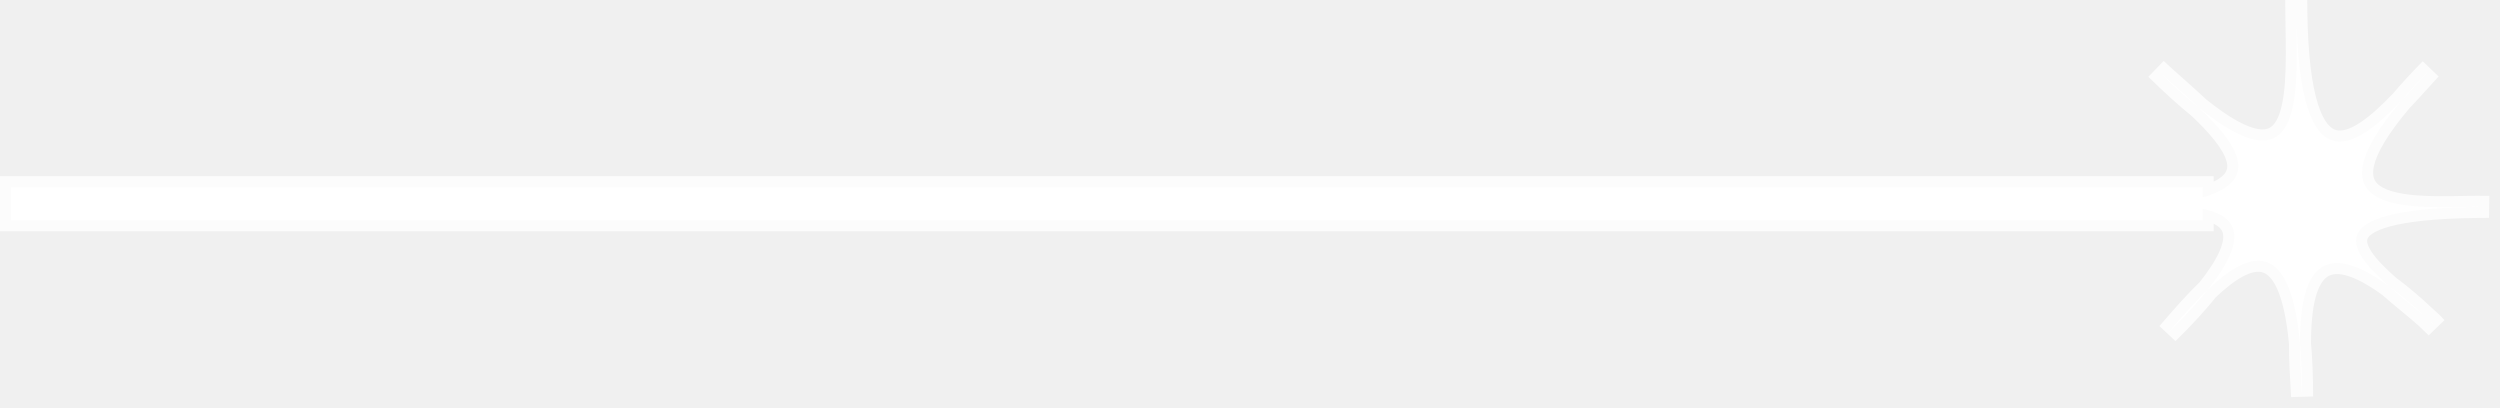
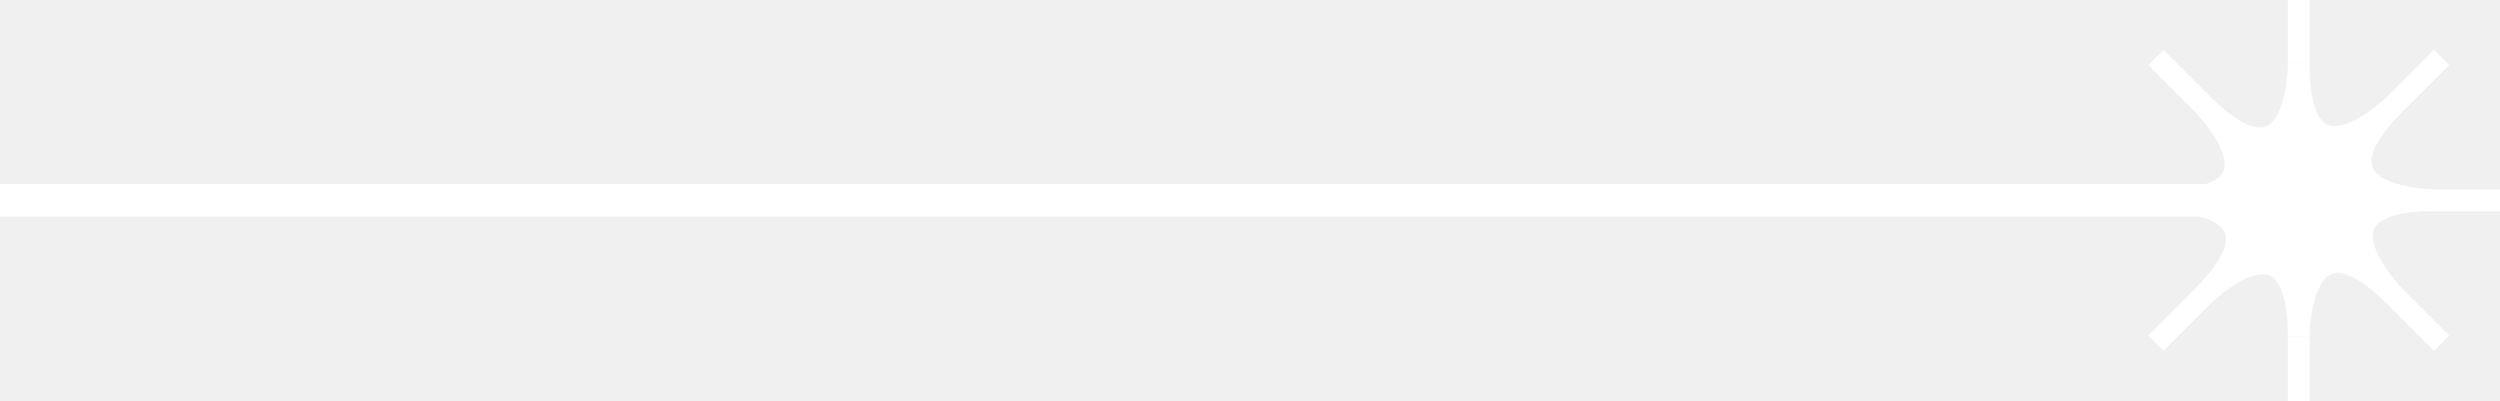
- <svg xmlns="http://www.w3.org/2000/svg" width="227" height="37" viewBox="0 0 227 37" fill="none">
-   <path fill-rule="evenodd" clip-rule="evenodd" d="M208.5 0C208.5 0.361 208.503 0.729 208.508 1.102C208.503 0.745 208.5 0.377 208.5 0ZM218.037 9.156C213.938 13.441 208.732 17.18 208.508 1.102C208.512 1.504 208.519 1.911 208.526 2.321C208.643 9.406 208.77 17.128 199.664 9.779C198.946 9.098 198.194 8.434 197.487 7.808C196.864 7.257 196.275 6.736 195.773 6.261C197.228 7.693 198.519 8.855 199.664 9.779C202.957 12.899 205.549 16.352 200 17.922V17H1V20H200V18.96C203 19.576 204.386 21.38 200.468 26.302C199.257 27.455 198.097 28.798 197.131 29.916C197.03 30.034 196.93 30.149 196.833 30.261C198.362 28.757 199.558 27.445 200.468 26.302C203.982 22.958 207.931 21.209 208.838 31.174C208.836 32.607 208.919 34.053 208.991 35.307C209.005 35.546 209.018 35.777 209.03 36C209.03 34.15 208.963 32.55 208.838 31.174C208.846 25.955 209.987 20.914 216.925 25.99C217.496 26.494 218.097 26.991 218.676 27.47C219.246 27.942 219.794 28.396 220.273 28.821C220.583 29.112 220.901 29.418 221.227 29.739C220.965 29.454 220.639 29.146 220.273 28.821C219.029 27.651 217.918 26.717 216.925 25.99C212.987 22.524 210.439 18.783 226 18.783C225.331 18.761 224.533 18.776 223.673 18.793C217.997 18.9 209.639 19.058 218.037 9.156ZM218.037 9.156C218.615 8.552 219.172 7.936 219.689 7.364C220.045 6.97 220.383 6.596 220.697 6.261C219.668 7.311 218.786 8.274 218.037 9.156Z" fill="white" />
-   <path d="M208.526 2.321L209.526 2.304L209.526 2.304L208.526 2.321ZM197.487 7.808L196.824 8.557L196.824 8.557L197.487 7.808ZM195.773 6.261L196.46 5.534L195.071 6.974L195.773 6.261ZM200 17.922H199V19.244L200.272 18.884L200 17.922ZM200 17H201V16H200V17ZM1 17V16H0V17H1ZM1 20H0V21H1V20ZM200 20V21H201V20H200ZM200 18.96L200.201 17.98L199 17.734V18.96H200ZM197.131 29.916L196.374 29.263L196.374 29.263L197.131 29.916ZM196.833 30.261L196.077 29.606L197.535 30.974L196.833 30.261ZM208.991 35.307L207.993 35.365L207.993 35.365L208.991 35.307ZM209.03 36L208.032 36.055L210.03 36H209.03ZM218.676 27.47L219.314 26.7L219.314 26.7L218.676 27.47ZM221.227 29.739L220.526 30.452L221.963 29.062L221.227 29.739ZM226 18.783V19.783L226.032 17.783L226 18.783ZM223.673 18.793L223.692 19.793L223.692 19.793L223.673 18.793ZM219.689 7.364L220.431 8.035L220.431 8.035L219.689 7.364ZM220.697 6.261L221.427 6.944L219.983 5.561L220.697 6.261ZM207.5 0C207.5 0.367 207.503 0.739 207.508 1.114L209.507 1.09C209.503 0.72 209.5 0.356 209.5 0H207.5ZM209.507 1.088C209.503 0.735 209.5 0.373 209.5 0H207.5C207.5 0.382 207.503 0.754 207.508 1.116L209.507 1.088ZM207.508 1.116C207.564 5.171 207.934 8.066 208.561 10.048C209.181 12.005 210.136 13.314 211.538 13.725C212.898 14.123 214.269 13.545 215.4 12.802C216.566 12.036 217.723 10.931 218.76 9.848L217.314 8.465C216.301 9.524 215.271 10.493 214.301 11.131C213.296 11.791 212.582 11.947 212.1 11.806C211.661 11.677 211.016 11.175 210.468 9.444C209.928 7.739 209.563 5.072 209.507 1.088L207.508 1.116ZM209.526 2.304C209.519 1.895 209.512 1.489 209.507 1.09L207.508 1.114C207.513 1.519 207.519 1.928 207.526 2.337L209.526 2.304ZM199.036 10.557C201.341 12.418 203.213 13.457 204.752 13.698C205.55 13.823 206.293 13.739 206.949 13.411C207.6 13.084 208.075 12.561 208.42 11.961C209.087 10.803 209.353 9.207 209.469 7.579C209.586 5.922 209.555 4.065 209.526 2.304L207.526 2.337C207.555 4.119 207.584 5.884 207.474 7.438C207.361 9.021 207.112 10.225 206.687 10.964C206.486 11.313 206.271 11.513 206.052 11.623C205.838 11.73 205.531 11.796 205.062 11.722C204.067 11.566 202.54 10.815 200.292 9.001L199.036 10.557ZM196.824 8.557C197.534 9.185 198.272 9.838 198.976 10.505L200.352 9.053C199.619 8.359 198.855 7.683 198.149 7.059L196.824 8.557ZM195.085 6.987C195.602 7.476 196.205 8.009 196.824 8.557L198.149 7.059C197.523 6.505 196.948 5.996 196.46 5.534L195.085 6.987ZM200.292 9.001C199.179 8.102 197.913 6.963 196.474 5.548L195.071 6.974C196.544 8.422 197.859 9.608 199.036 10.557L200.292 9.001ZM200.272 18.884C201.743 18.468 202.851 17.883 203.525 17.06C204.247 16.179 204.363 15.162 204.117 14.187C203.884 13.262 203.325 12.359 202.672 11.529C202.009 10.686 201.19 9.847 200.352 9.053L198.976 10.505C199.785 11.271 200.524 12.034 201.1 12.765C201.686 13.509 202.046 14.152 202.178 14.677C202.298 15.151 202.228 15.487 201.978 15.792C201.68 16.156 201.032 16.59 199.728 16.959L200.272 18.884ZM199 17V17.922H201V17H199ZM1 18H200V16H1V18ZM2 20V17H0V20H2ZM200 19H1V21H200V19ZM199 18.96V20H201V18.96H199ZM201.251 26.925C202.261 25.655 202.966 24.542 203.388 23.56C203.809 22.581 203.979 21.659 203.808 20.817C203.445 19.027 201.754 18.299 200.201 17.98L199.799 19.939C201.246 20.236 201.747 20.718 201.848 21.215C201.909 21.517 201.878 22.007 201.551 22.77C201.225 23.53 200.634 24.487 199.686 25.679L201.251 26.925ZM197.888 30.57C198.859 29.446 199.987 28.14 201.158 27.026L199.779 25.578C198.526 26.77 197.334 28.151 196.374 29.263L197.888 30.57ZM197.589 30.916C197.687 30.803 197.787 30.687 197.888 30.57L196.374 29.263C196.273 29.38 196.174 29.495 196.077 29.606L197.589 30.916ZM199.686 25.679C198.808 26.782 197.641 28.063 196.132 29.548L197.535 30.974C199.083 29.451 200.309 28.108 201.251 26.925L199.686 25.679ZM209.834 31.084C209.603 28.542 209.171 26.652 208.548 25.316C207.919 23.968 207.037 23.072 205.876 22.778C204.754 22.493 203.63 22.841 202.652 23.373C201.663 23.912 200.684 24.716 199.779 25.578L201.158 27.026C202.009 26.216 202.842 25.547 203.609 25.129C204.389 24.705 204.967 24.611 205.385 24.716C205.764 24.813 206.259 25.139 206.735 26.161C207.218 27.196 207.62 28.824 207.842 31.265L209.834 31.084ZM209.989 35.25C209.917 33.992 209.836 32.574 209.838 31.176L207.838 31.173C207.836 32.64 207.921 34.115 207.993 35.365L209.989 35.25ZM210.029 35.945C210.016 35.721 210.003 35.488 209.989 35.25L207.993 35.365C208.006 35.603 208.02 35.833 208.032 36.055L210.029 35.945ZM207.842 31.265C207.964 32.605 208.03 34.173 208.03 36H210.03C210.03 34.127 209.962 32.496 209.834 31.084L207.842 31.265ZM217.515 25.183C215.729 23.876 214.2 23.13 212.881 22.936C211.49 22.73 210.356 23.148 209.54 24.052C208.783 24.891 208.377 26.065 208.147 27.26C207.914 28.476 207.84 29.84 207.838 31.173L209.838 31.176C209.84 29.899 209.912 28.676 210.111 27.637C210.315 26.578 210.629 25.831 211.025 25.392C211.363 25.017 211.816 24.8 212.59 24.914C213.437 25.039 214.652 25.567 216.334 26.797L217.515 25.183ZM219.314 26.7C218.733 26.219 218.144 25.731 217.585 25.24L216.264 26.741C216.849 27.256 217.461 27.763 218.038 28.24L219.314 26.7ZM220.937 28.073C220.443 27.634 219.88 27.169 219.314 26.7L218.038 28.24C218.612 28.715 219.146 29.157 219.609 29.569L220.937 28.073ZM221.929 29.026C221.597 28.7 221.274 28.389 220.958 28.092L219.588 29.549C219.892 29.835 220.205 30.136 220.526 30.452L221.929 29.026ZM219.609 29.569C219.964 29.883 220.261 30.166 220.491 30.416L221.963 29.062C221.668 28.741 221.315 28.408 220.937 28.073L219.609 29.569ZM216.334 26.797C217.286 27.494 218.366 28.4 219.588 29.549L220.958 28.092C219.692 26.901 218.549 25.94 217.515 25.183L216.334 26.797ZM226 17.783C222.083 17.783 219.243 18.017 217.254 18.444C215.333 18.855 213.931 19.501 213.291 20.575C212.58 21.767 213.044 23.015 213.657 23.95C214.285 24.909 215.272 25.867 216.264 26.741L217.585 25.24C216.609 24.38 215.8 23.571 215.329 22.854C214.843 22.112 214.904 21.775 215.009 21.599C215.185 21.303 215.818 20.797 217.673 20.399C219.46 20.016 222.137 19.783 226 19.783V17.783ZM223.692 19.793C224.56 19.776 225.33 19.762 225.968 19.782L226.032 17.783C225.332 17.761 224.506 17.777 223.654 17.793L223.692 19.793ZM217.274 8.51C215.149 11.015 213.964 13.015 213.601 14.635C213.414 15.467 213.434 16.244 213.698 16.94C213.964 17.64 214.443 18.167 215.017 18.556C216.116 19.3 217.652 19.593 219.131 19.721C220.643 19.851 222.284 19.819 223.692 19.793L223.654 17.793C222.225 17.82 220.692 17.848 219.303 17.728C217.881 17.606 216.788 17.34 216.138 16.9C215.837 16.696 215.661 16.474 215.568 16.23C215.474 15.981 215.43 15.617 215.552 15.073C215.806 13.942 216.726 12.248 218.8 9.803L217.274 8.51ZM218.947 6.694C218.429 7.267 217.882 7.872 217.314 8.465L218.76 9.848C219.349 9.231 219.915 8.606 220.431 8.035L218.947 6.694ZM219.967 5.578C219.646 5.921 219.302 6.301 218.947 6.694L220.431 8.035C220.789 7.639 221.121 7.272 221.427 6.944L219.967 5.578ZM218.8 9.803C219.53 8.942 220.396 7.997 221.411 6.961L219.983 5.561C218.94 6.625 218.041 7.605 217.274 8.51L218.8 9.803Z" fill="white" fill-opacity="0.8" />
+ <svg xmlns="http://www.w3.org/2000/svg" version="1.1" id="Layer_1" x="0px" y="0px" viewBox="0 0 231 37" style="enable-background:new 0 0 231 37;" xml:space="preserve">
+   <style type="text/css">
+ 	.st0{fill:#FFFFFF;stroke:#FFFFFF;stroke-width:2;stroke-miterlimit:10;}
+ 	.st1{fill:none;stroke:#FFFFFF;stroke-width:2;stroke-miterlimit:10;}
+ 	.st2{fill:none;stroke:#FFFFFF;stroke-width:3;stroke-miterlimit:10;}
+ </style>
+   <g id="Layer_2_1_">
+     <path class="st0" d="M199.8,18.5c0,0,12.6,0,3.7,8.9c0,0,8.9-8.9,8.9,3.7c0,0,0-12.6,8.9-3.7c0,0-8.9-8.9,3.7-8.9   c0,0-12.6,0-3.7-8.9c0,0-8.9,8.9-8.9-3.7c0,0,0,12.6-8.9,3.7C203.5,9.6,212.4,18.5,199.8,18.5z" />
+     <line class="st1" x1="199.8" y1="18.5" x2="193.8" y2="18.5" />
+     <polyline class="st0" points="225,18.5 225,18.5 231,18.5  " />
+     <line class="st1" x1="212.4" y1="5.9" x2="212.4" y2="-0.1" />
+     <line class="st1" x1="203.5" y1="9.6" x2="199.2" y2="5.3" />
+     <line class="st1" x1="221.3" y1="9.6" x2="225.6" y2="5.3" />
+     <line class="st1" x1="221.3" y1="27.4" x2="225.6" y2="31.7" />
+     <line class="st1" x1="212.4" y1="31.1" x2="212.4" y2="37.1" />
+     <line class="st1" x1="203.5" y1="27.4" x2="199.2" y2="31.7" />
+   </g>
+   <g id="Layer_3">
+     <line class="st2" x1="205.1" y1="18.5" x2="0" y2="18.5" />
+   </g>
</svg>
